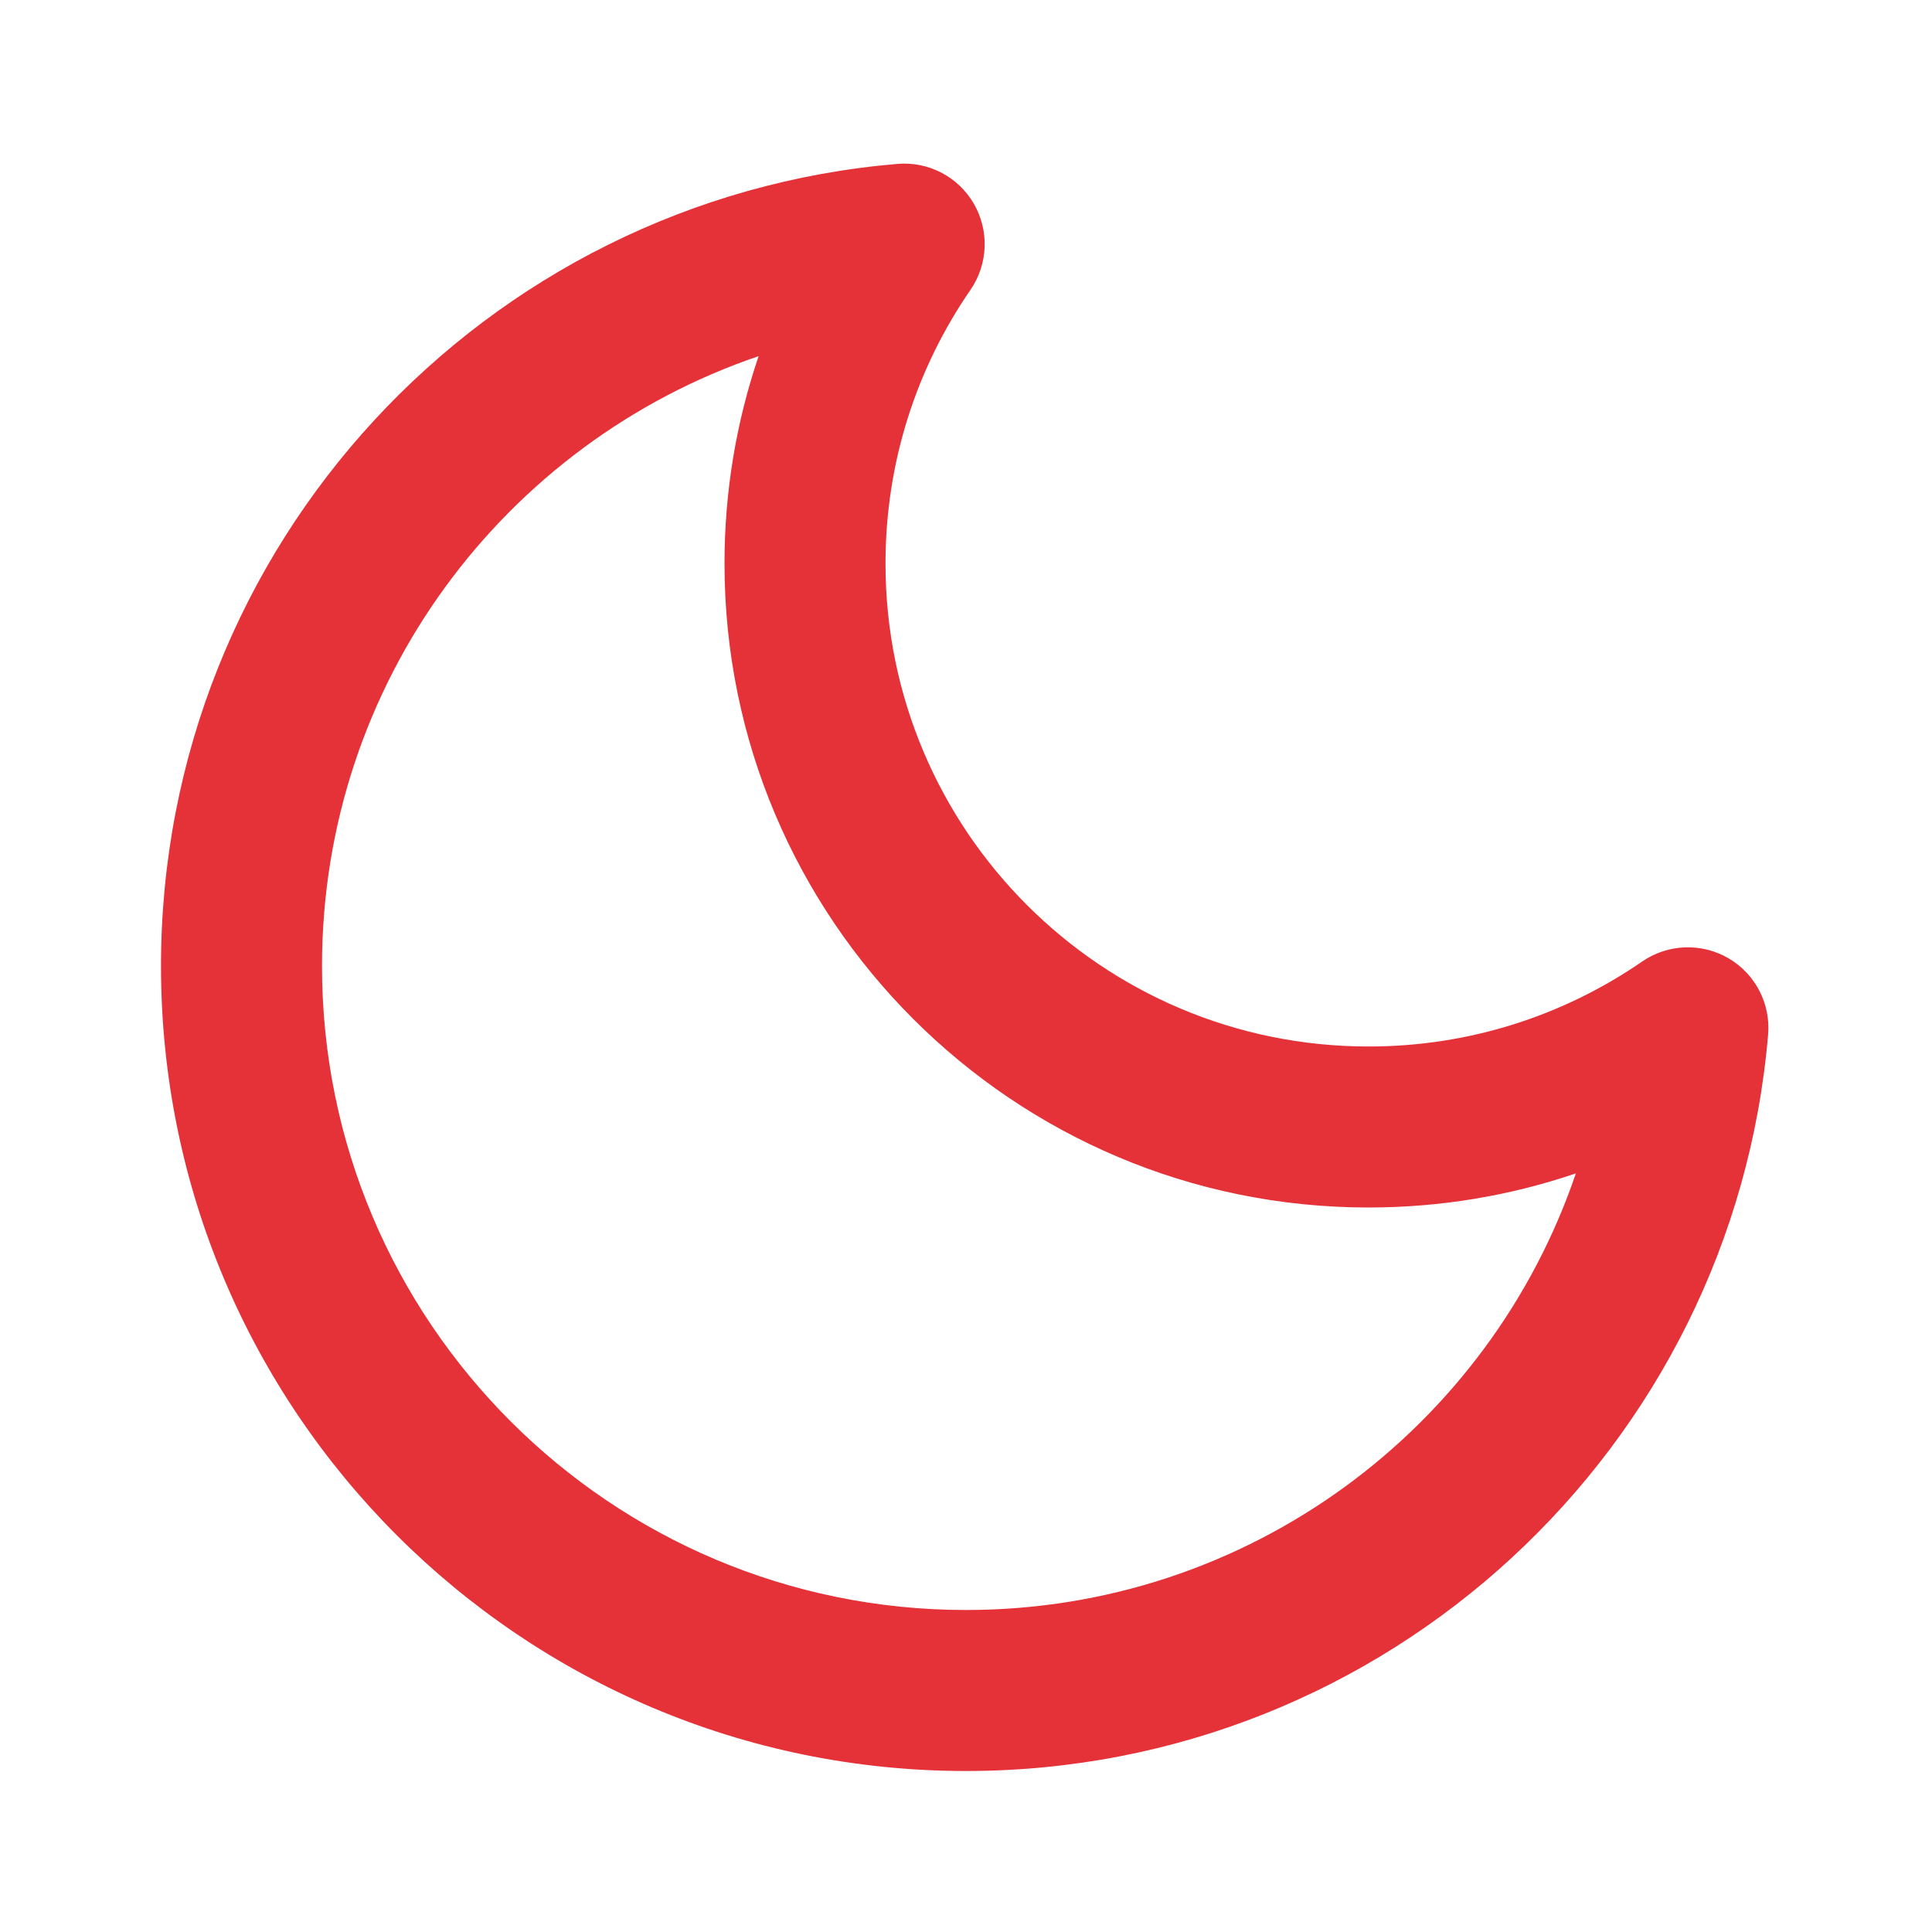
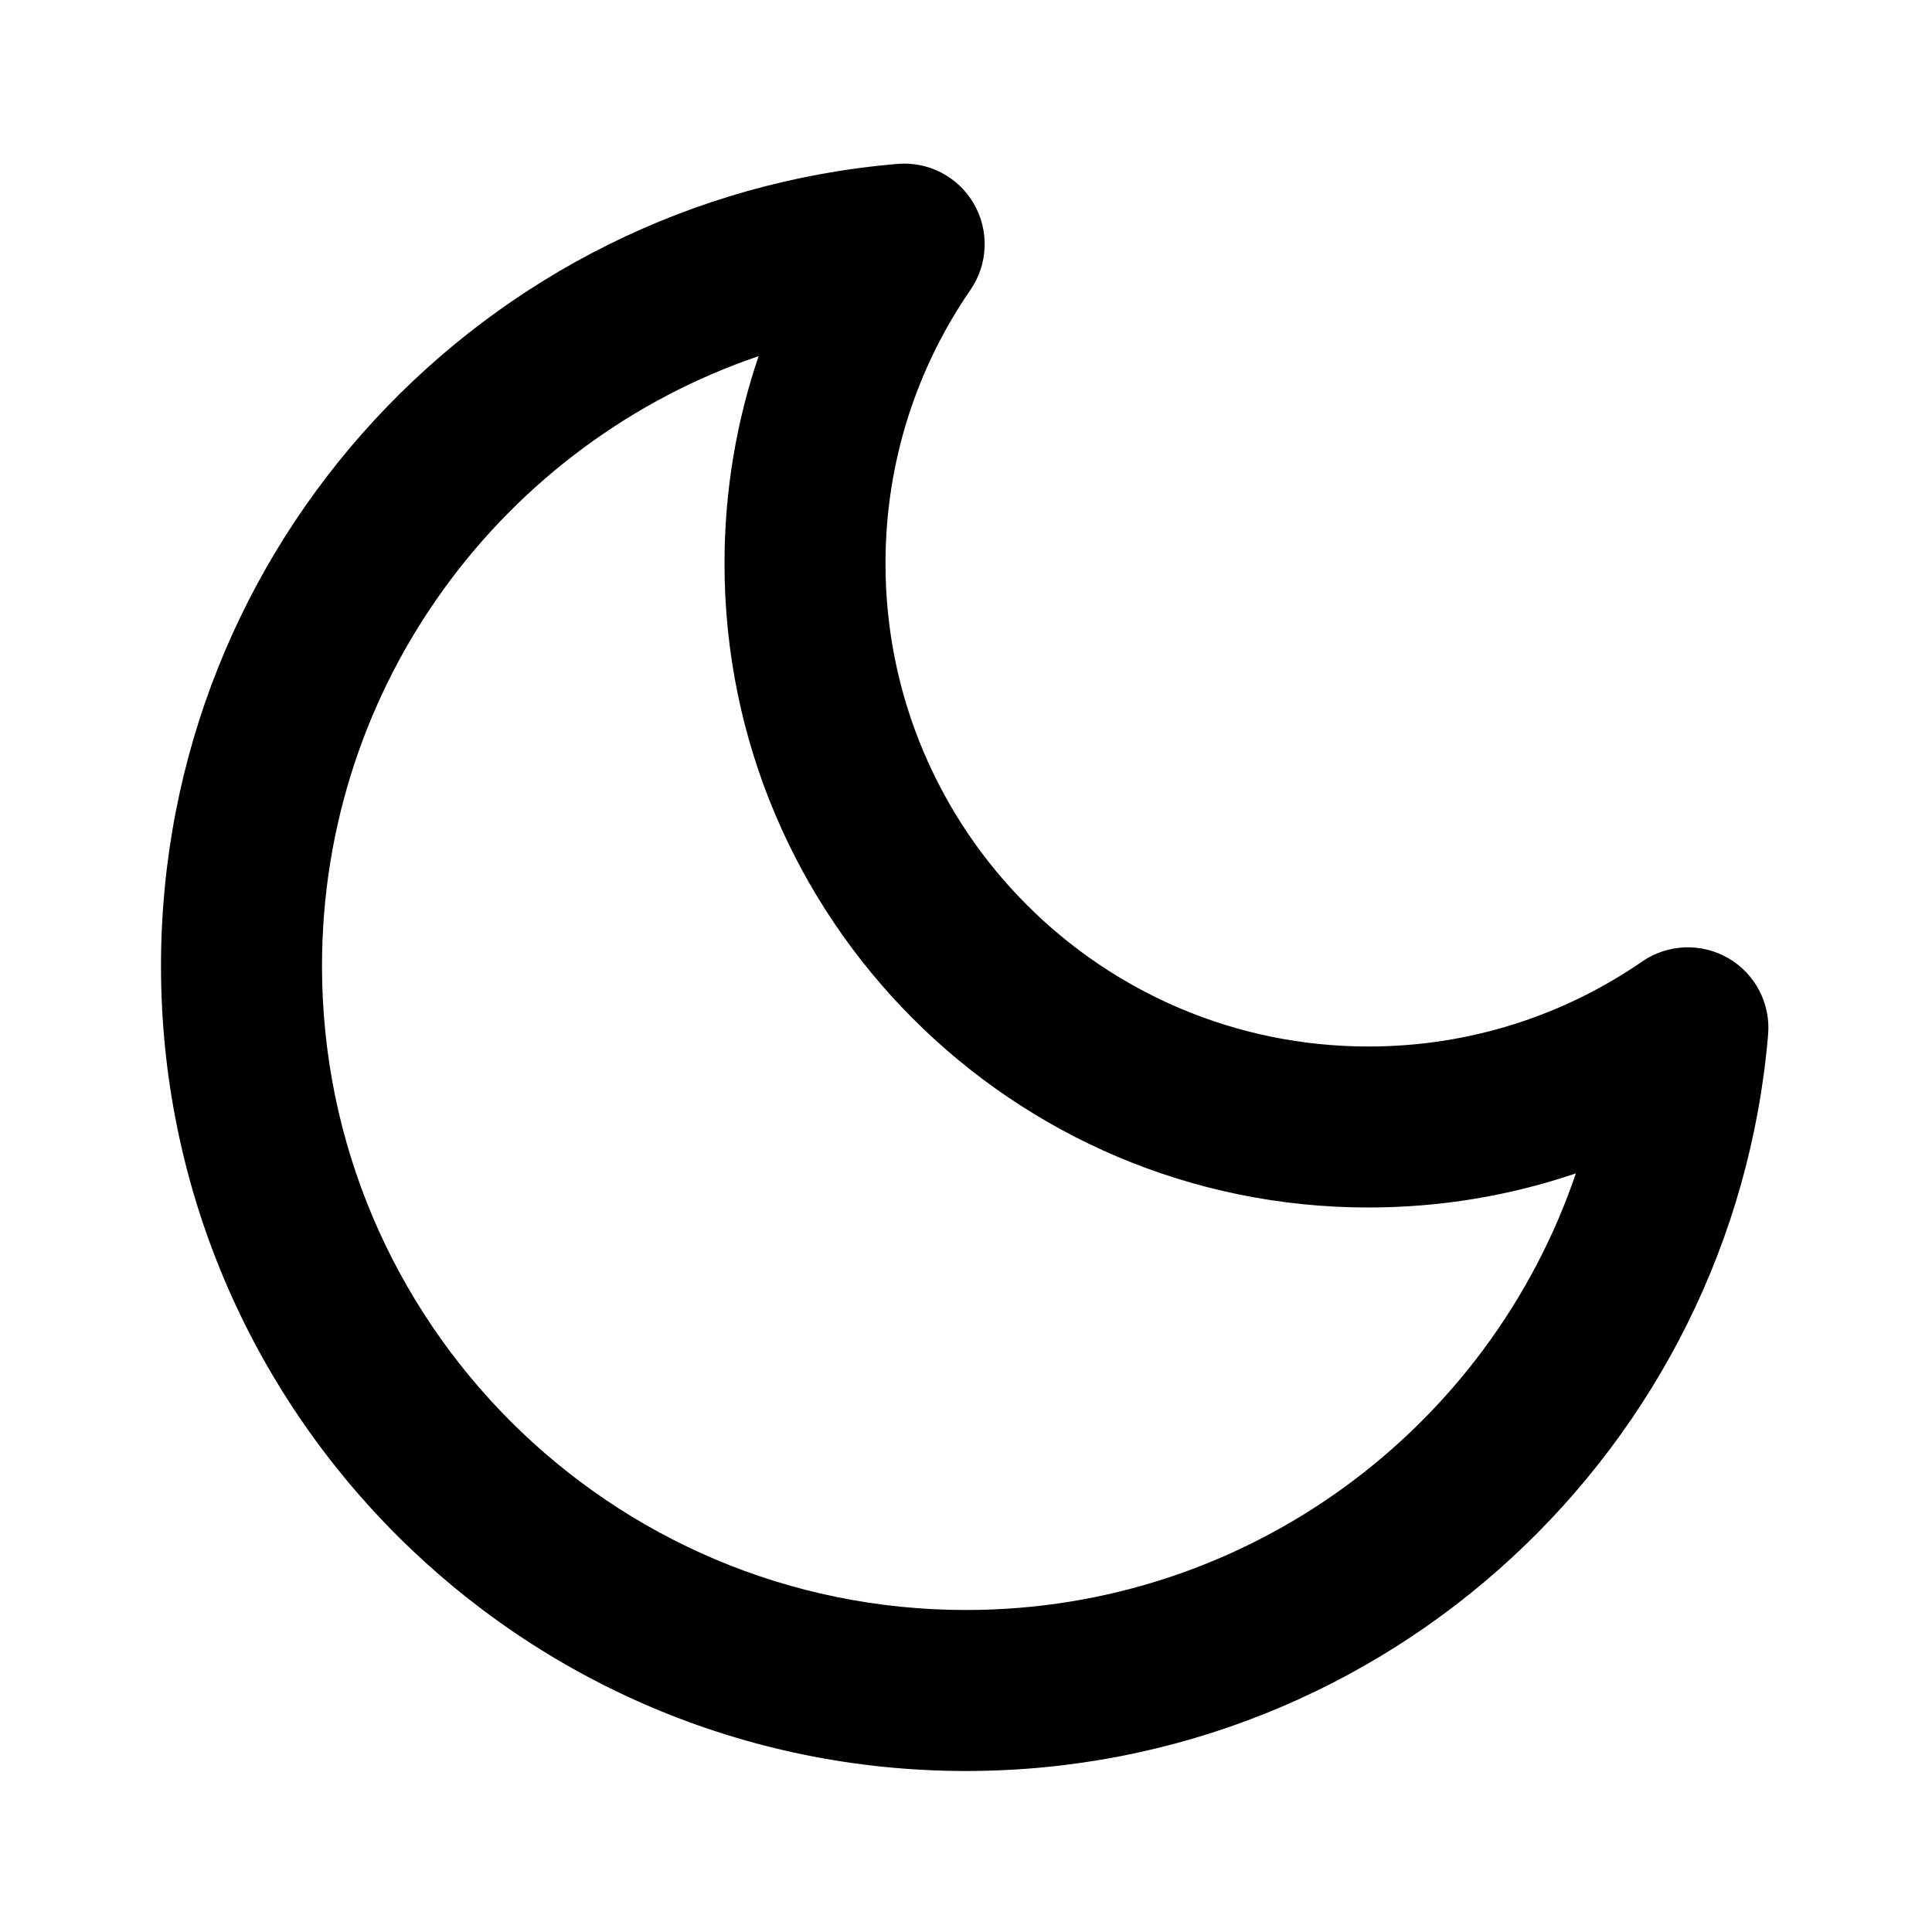
- <svg xmlns="http://www.w3.org/2000/svg" width="24px" height="24px" viewBox="0 0 24 24" fill="none">
-   <path fill-rule="evenodd" clip-rule="evenodd" d="M12.097 2.53C12.291 2.865 12.275 3.281 12.056 3.6C11.39 4.566 11 5.736 11 7C11 10.314 13.686 13 17 13C18.264 13 19.434 12.61 20.4 11.944C20.719 11.725 21.135 11.709 21.47 11.903C21.804 12.097 21.997 12.466 21.964 12.852C21.531 17.977 17.236 22 12 22C6.477 22 2 17.523 2 12C2 6.764 6.024 2.469 11.148 2.036C11.534 2.003 11.903 2.196 12.097 2.53ZM9.424 4.424C6.27 5.496 4 8.483 4 12C4 16.418 7.582 20 12 20C15.517 20 18.505 17.73 19.576 14.576C18.768 14.851 17.901 15 17 15C12.582 15 9 11.418 9 7C9 6.099 9.149 5.232 9.424 4.424Z" fill="rgb(229 49 56)" />
+ <svg xmlns="http://www.w3.org/2000/svg" width="24px" height="24px" viewBox="0 0 24 24">
+   <path fill-rule="evenodd" clip-rule="evenodd" d="M12.097 2.53C12.291 2.865 12.275 3.281 12.056 3.6C11.39 4.566 11 5.736 11 7C11 10.314 13.686 13 17 13C18.264 13 19.434 12.61 20.4 11.944C20.719 11.725 21.135 11.709 21.47 11.903C21.804 12.097 21.997 12.466 21.964 12.852C21.531 17.977 17.236 22 12 22C6.477 22 2 17.523 2 12C2 6.764 6.024 2.469 11.148 2.036C11.534 2.003 11.903 2.196 12.097 2.53ZM9.424 4.424C6.27 5.496 4 8.483 4 12C4 16.418 7.582 20 12 20C15.517 20 18.505 17.73 19.576 14.576C18.768 14.851 17.901 15 17 15C12.582 15 9 11.418 9 7C9 6.099 9.149 5.232 9.424 4.424Z" />
</svg>
